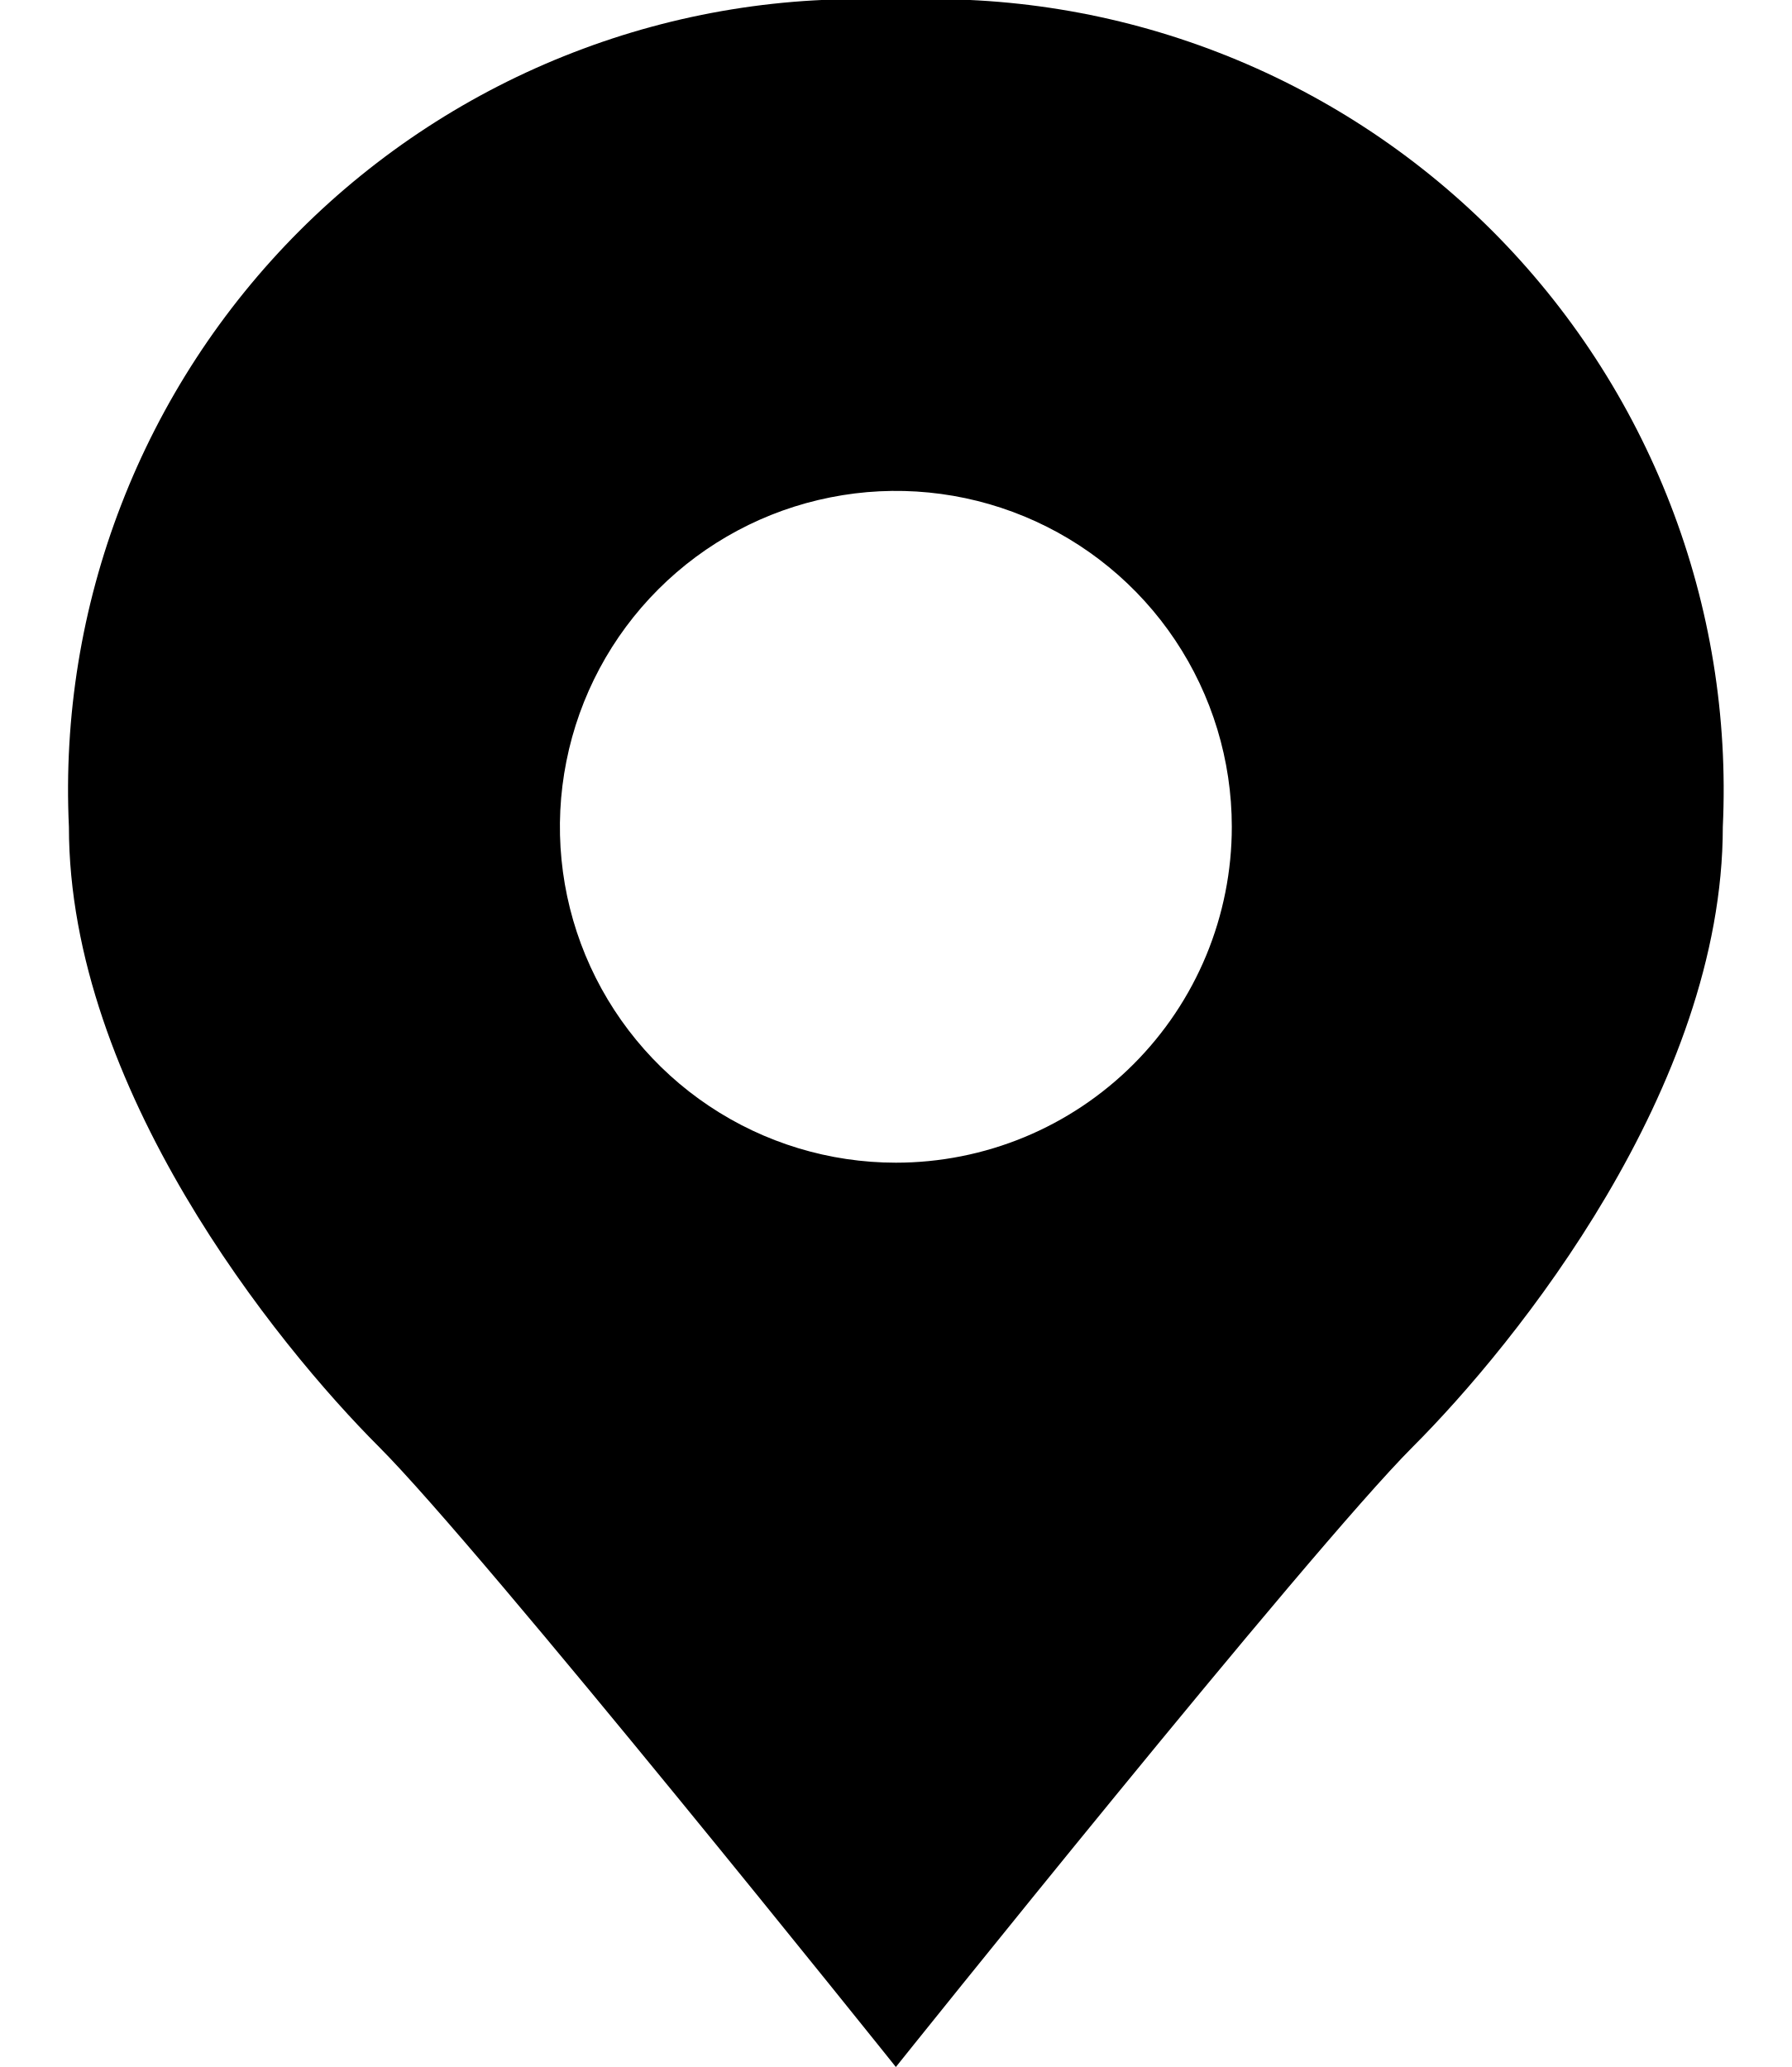
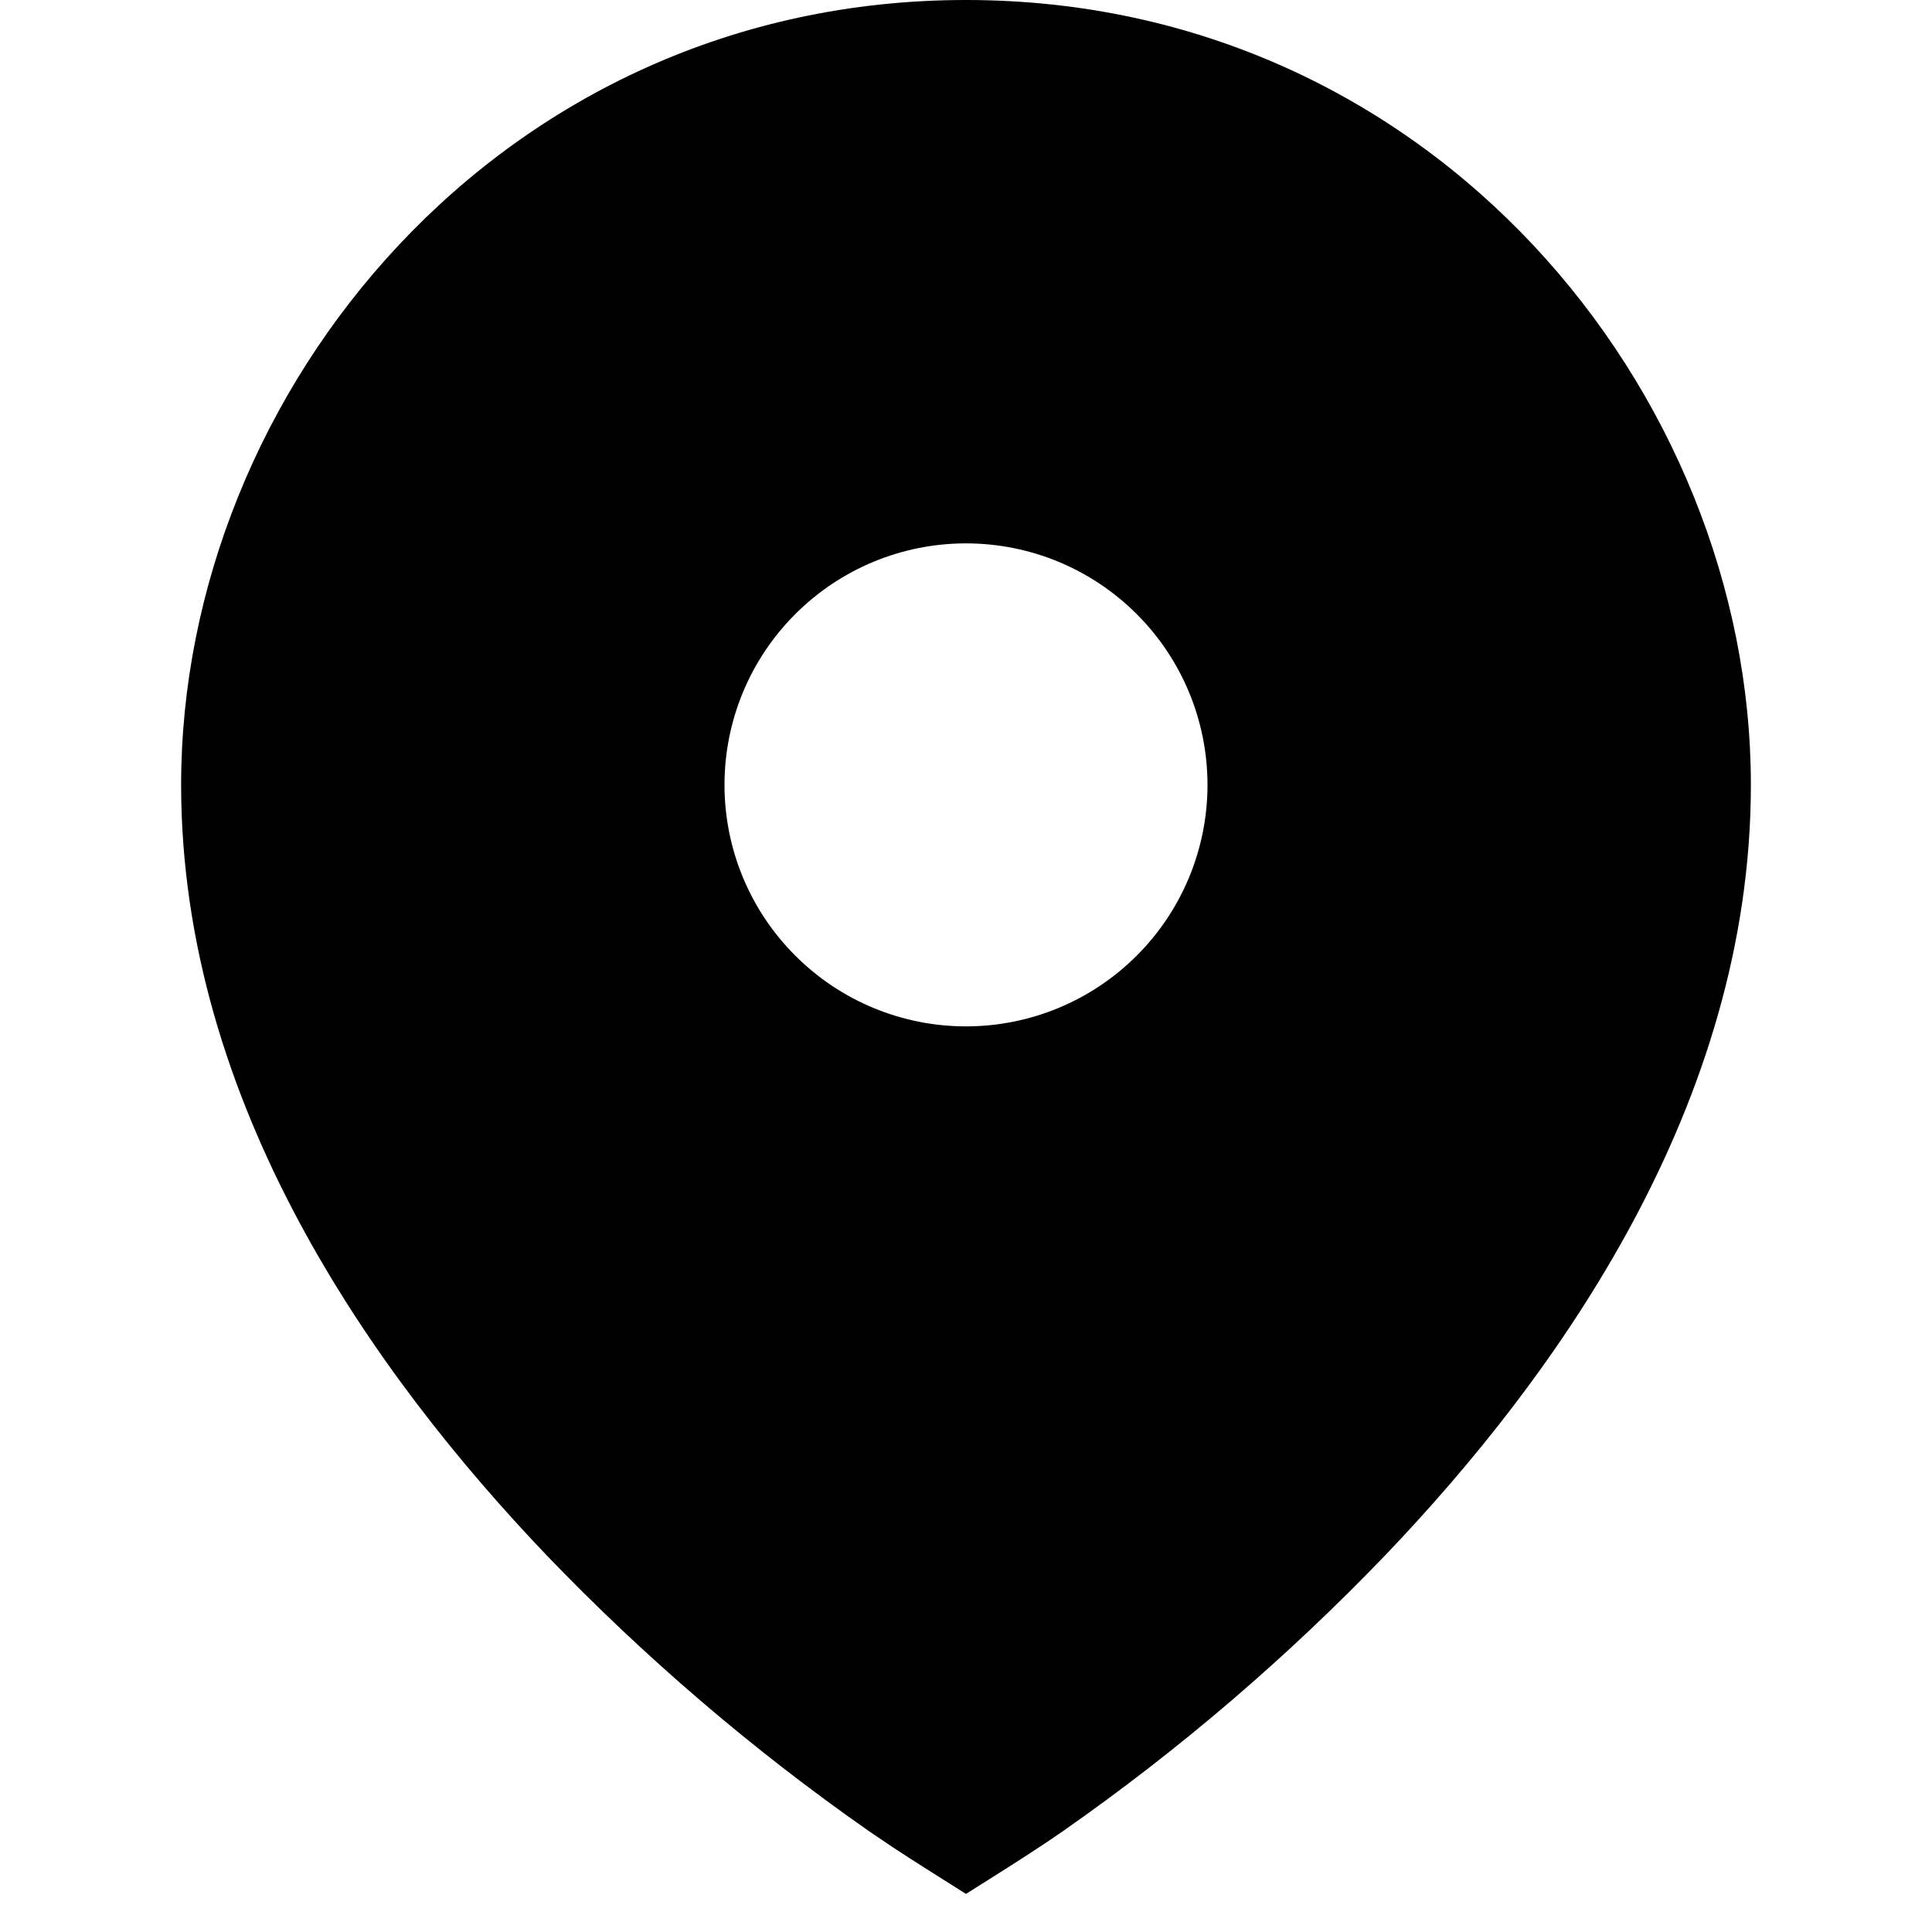
- <svg xmlns="http://www.w3.org/2000/svg" width="26" height="30" viewBox="0 0 26 30" fill="none">
-   <path d="M13 -9.45013e-05C11.404 -0.075 9.81 0.184 8.321 0.761C6.831 1.337 5.478 2.219 4.348 3.348C3.219 4.478 2.337 5.831 1.761 7.321C1.184 8.81 0.925 10.404 1 12C1 15.78 4 19.5 5.5 21C7 22.5 13 30 13 30C13 30 19 22.5 20.5 21C22 19.5 25 15.78 25 12C25.075 10.404 24.816 8.81 24.239 7.321C23.662 5.831 22.781 4.478 21.652 3.348C20.522 2.219 19.169 1.337 17.679 0.761C16.189 0.184 14.596 -0.075 13 -9.45013e-05ZM13 16.875C12.036 16.875 11.093 16.589 10.291 16.053C9.49 15.518 8.865 14.756 8.496 13.866C8.127 12.975 8.03 11.995 8.219 11.049C8.407 10.103 8.871 9.235 9.553 8.553C10.235 7.871 11.103 7.407 12.049 7.219C12.995 7.03 13.975 7.127 14.866 7.496C15.756 7.865 16.518 8.49 17.053 9.291C17.589 10.093 17.875 11.036 17.875 12C17.875 12.64 17.749 13.274 17.504 13.866C17.259 14.457 16.9 14.994 16.447 15.447C15.994 15.9 15.457 16.259 14.866 16.504C14.274 16.749 13.64 16.875 13 16.875Z" fill="black" />
+ <svg xmlns="http://www.w3.org/2000/svg" width="24" height="24" viewBox="0 0 24 24" fill="none">
+   <path d="M11.078 22.939L10.79 22.744C9.348 21.736 8.009 20.589 6.79 19.32C4.65 17.078 2.25 13.716 2.25 9.748C2.25 4.867 6.212 0 12 0C17.788 0 21.75 4.867 21.75 9.75C21.75 13.717 19.35 17.079 17.209 19.319C15.991 20.587 14.652 21.735 13.21 22.743C13.088 22.828 12.992 22.893 12.922 22.938C12.618 23.14 12.307 23.332 12 23.527C11.693 23.332 11.382 23.14 11.078 22.939ZM12 12.75C12.796 12.75 13.559 12.434 14.121 11.871C14.684 11.309 15 10.546 15 9.75C15 8.954 14.684 8.191 14.121 7.629C13.559 7.066 12.796 6.75 12 6.75C11.204 6.75 10.441 7.066 9.879 7.629C9.316 8.191 9 8.954 9 9.75C9 10.546 9.316 11.309 9.879 11.871C10.441 12.434 11.204 12.75 12 12.75Z" fill="black" />
</svg>
